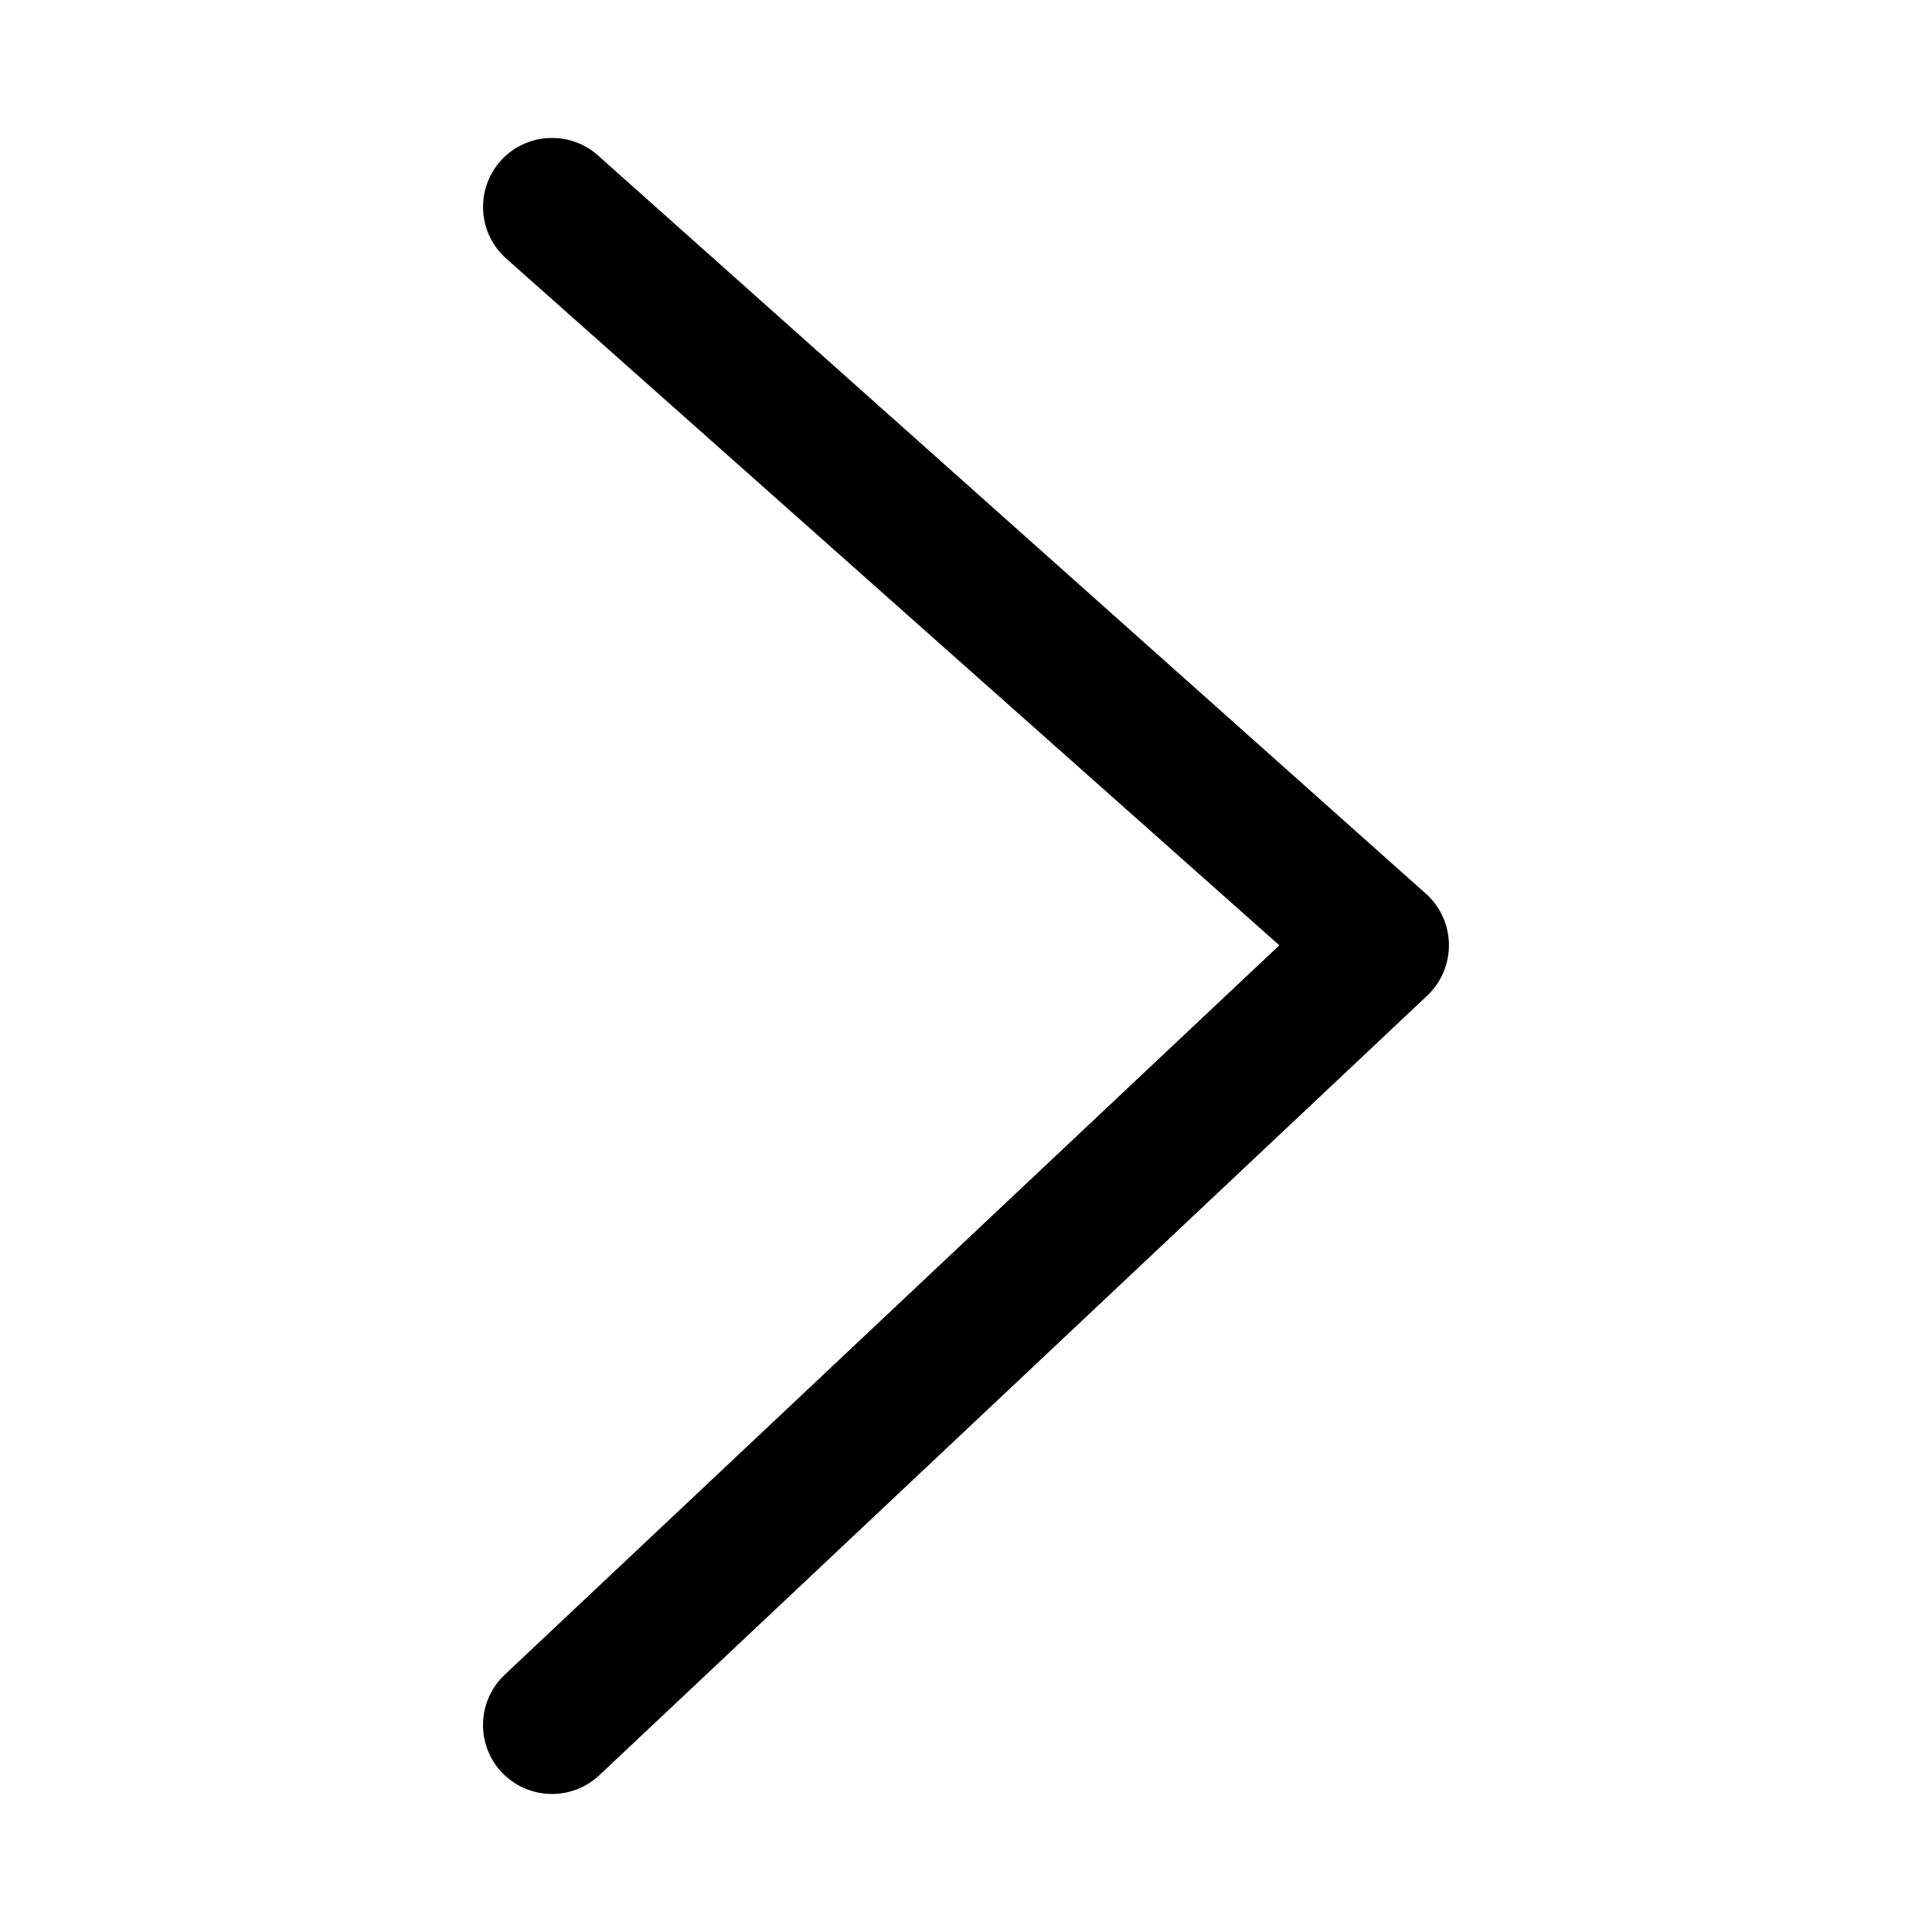
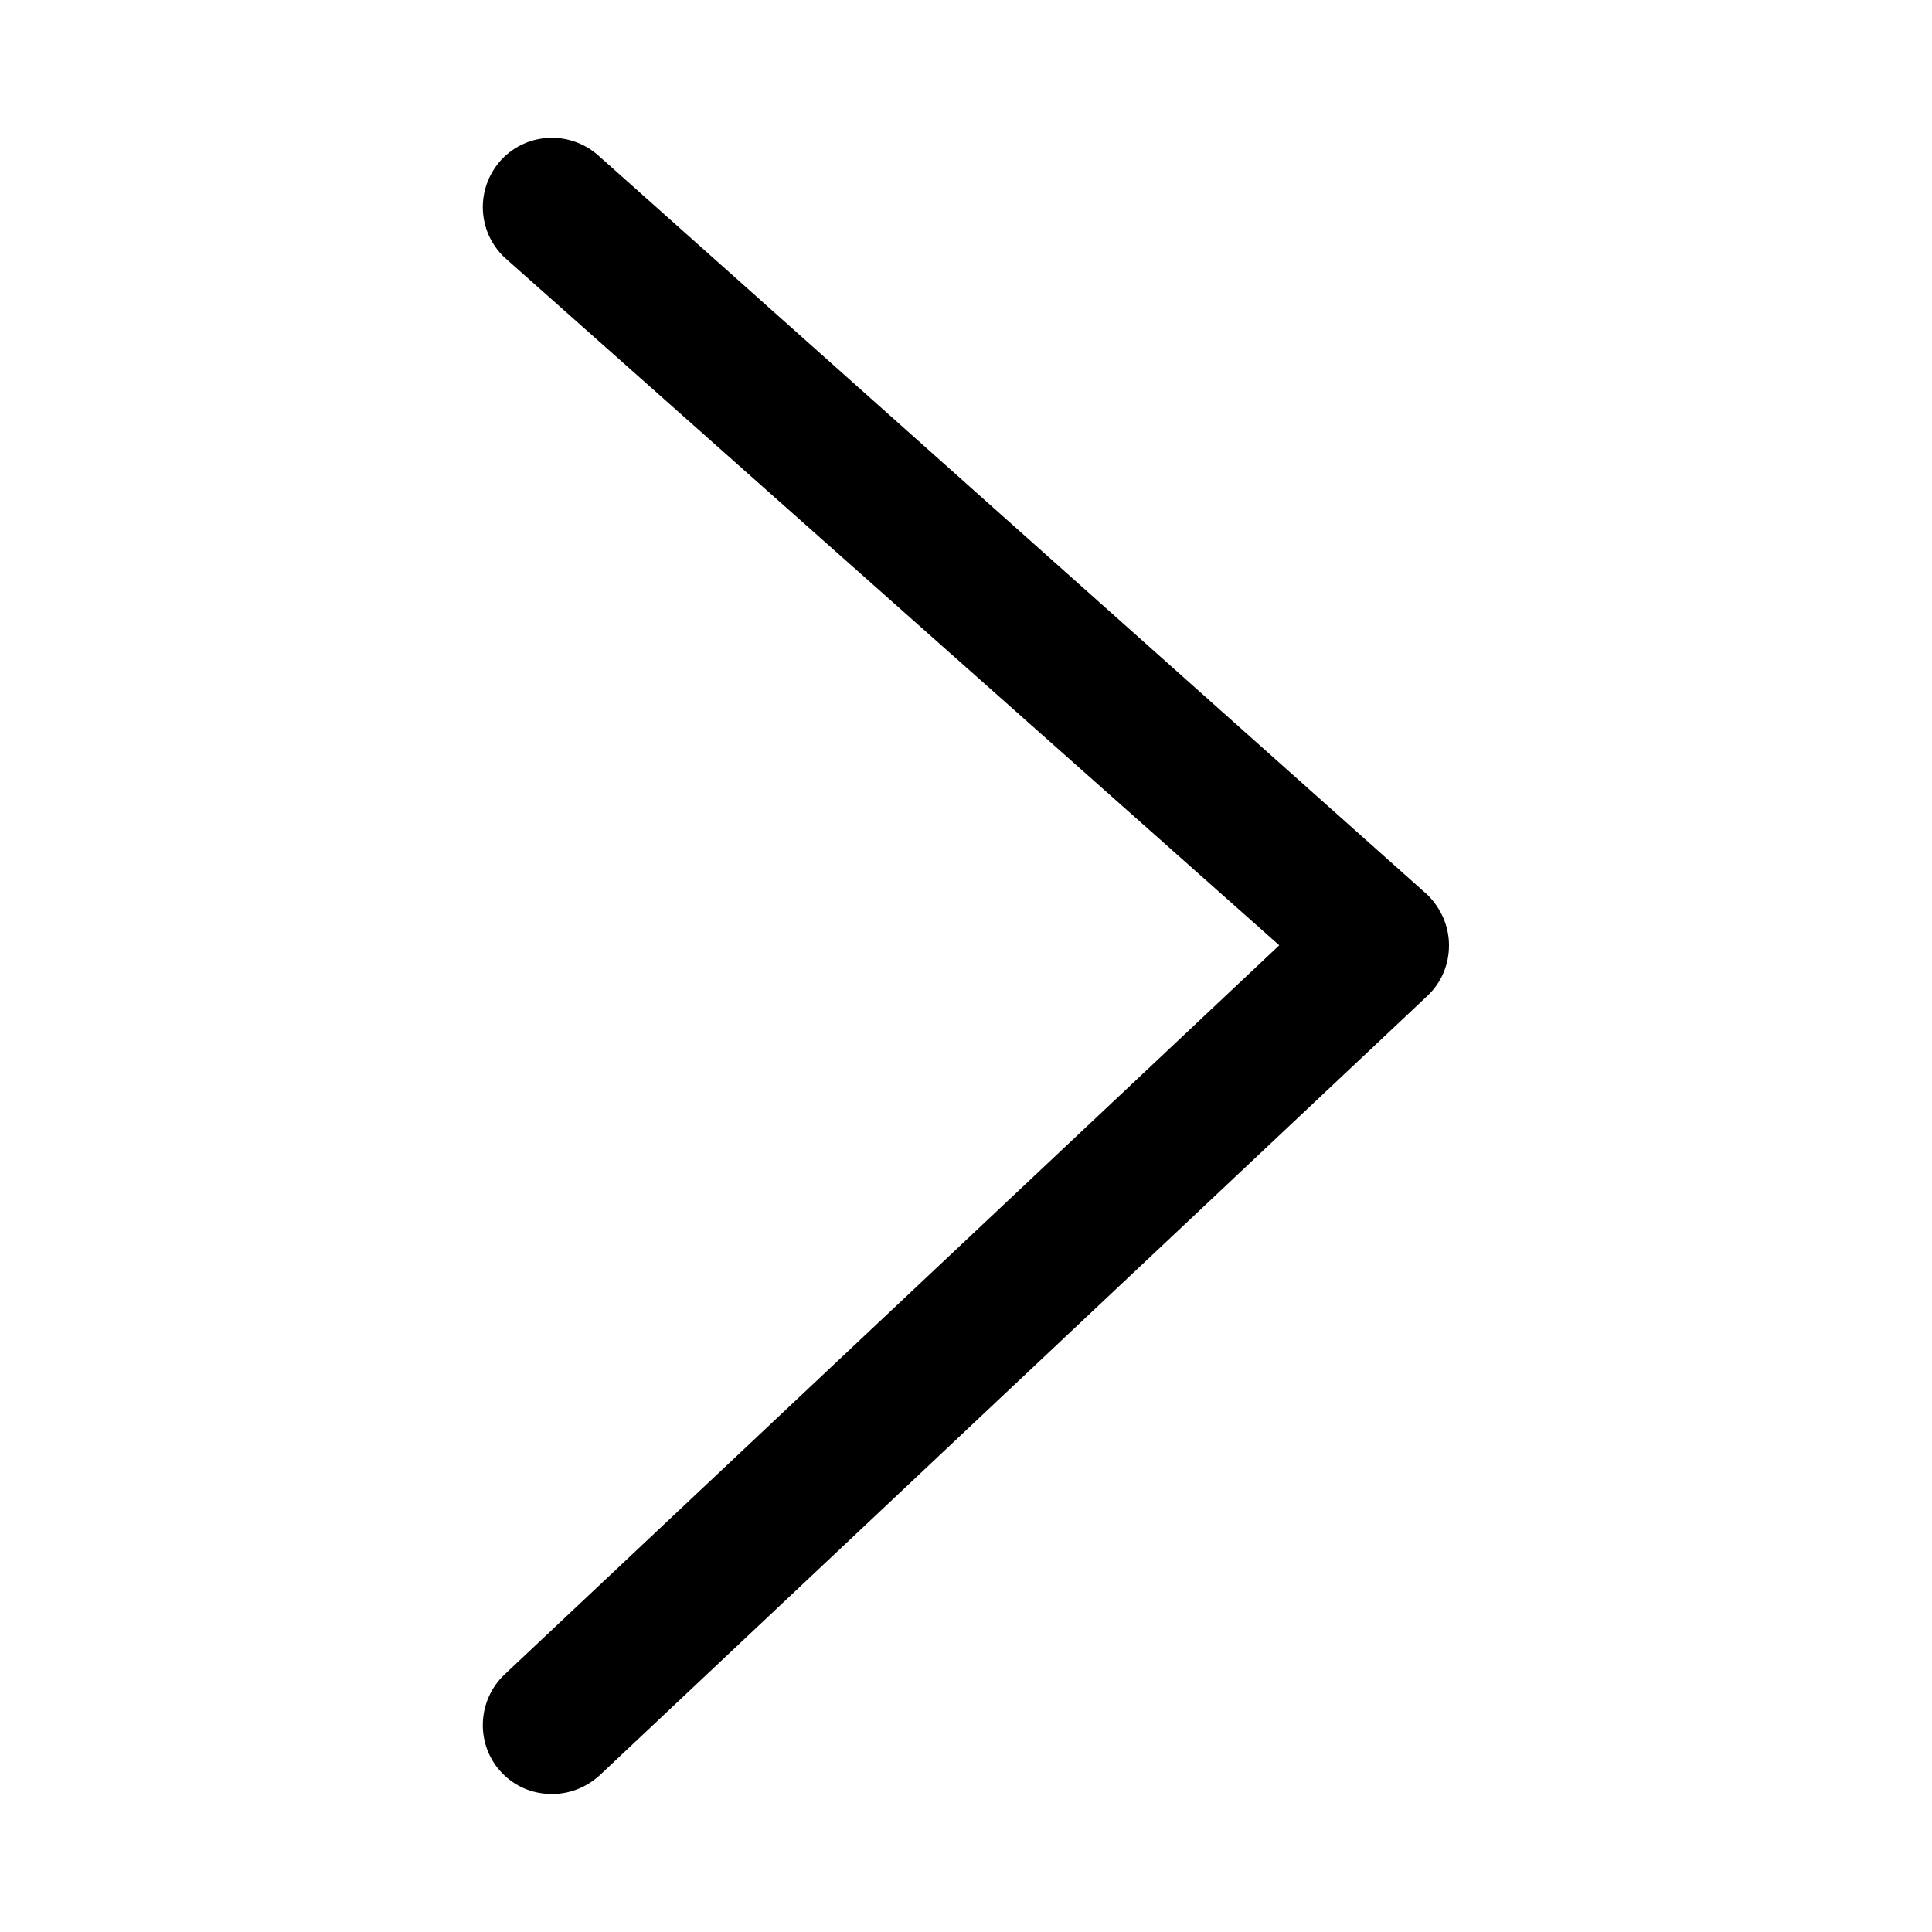
<svg xmlns="http://www.w3.org/2000/svg" width="28" height="28" viewBox="0 0 28 28">
-   <path d="M7.271 25.686a1.003 1.003 0 0 1 .044-1.415L18.541 13.7 7.315 3.728a1.003 1.003 0 0 1-.043-1.415 1.003 1.003 0 0 1 1.414-.043l12 10.701a1.004 1.004 0 0 1 0 1.457l-12 11.3a1.002 1.002 0 0 1-1.415-.043z" fill="#000" fill-rule="evenodd" />
+   <path d="M7.27 25.69c-.38-.4-.36-1.04.04-1.42L18.54 13.7 7.31 3.73c-.4-.38-.42-1.01-.04-1.42.38-.4 1.01-.42 1.42-.04l12 10.7c.2.2.31.46.31.73 0 .28-.11.54-.31.73l-12 11.3c-.2.18-.44.27-.69.27-.27 0-.53-.1-.73-.31z" fill-rule="evenodd" />
</svg>
